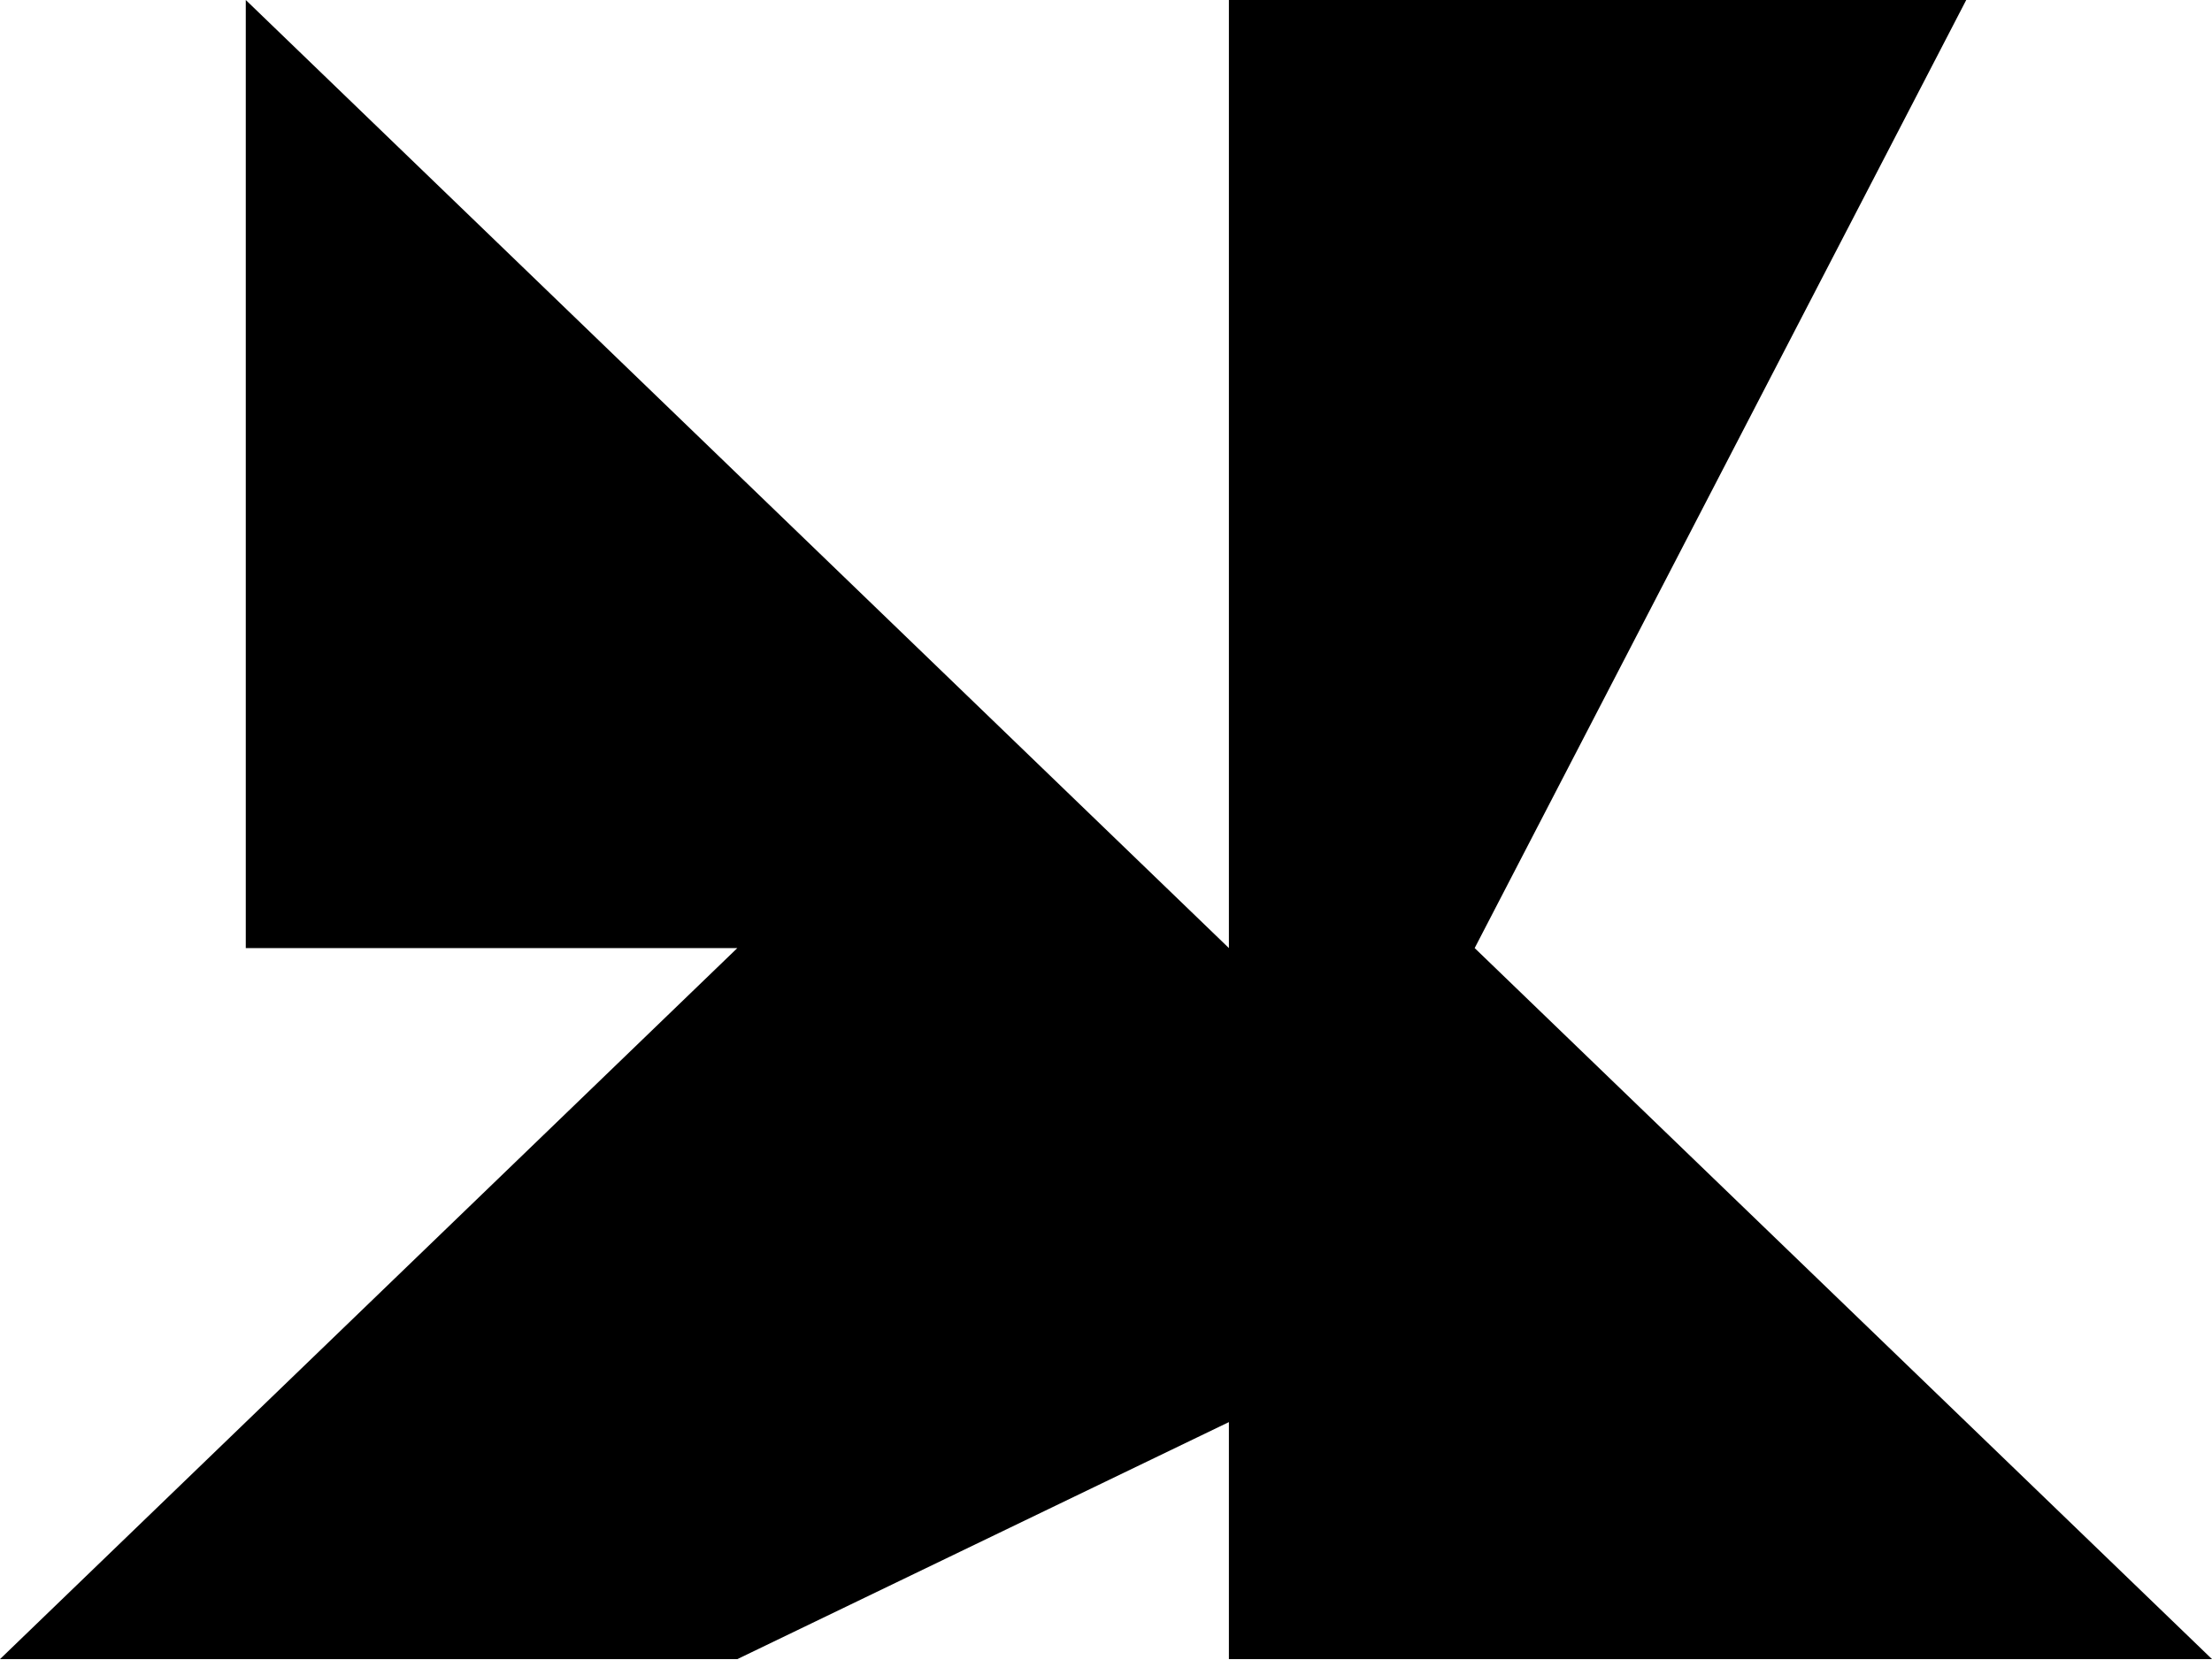
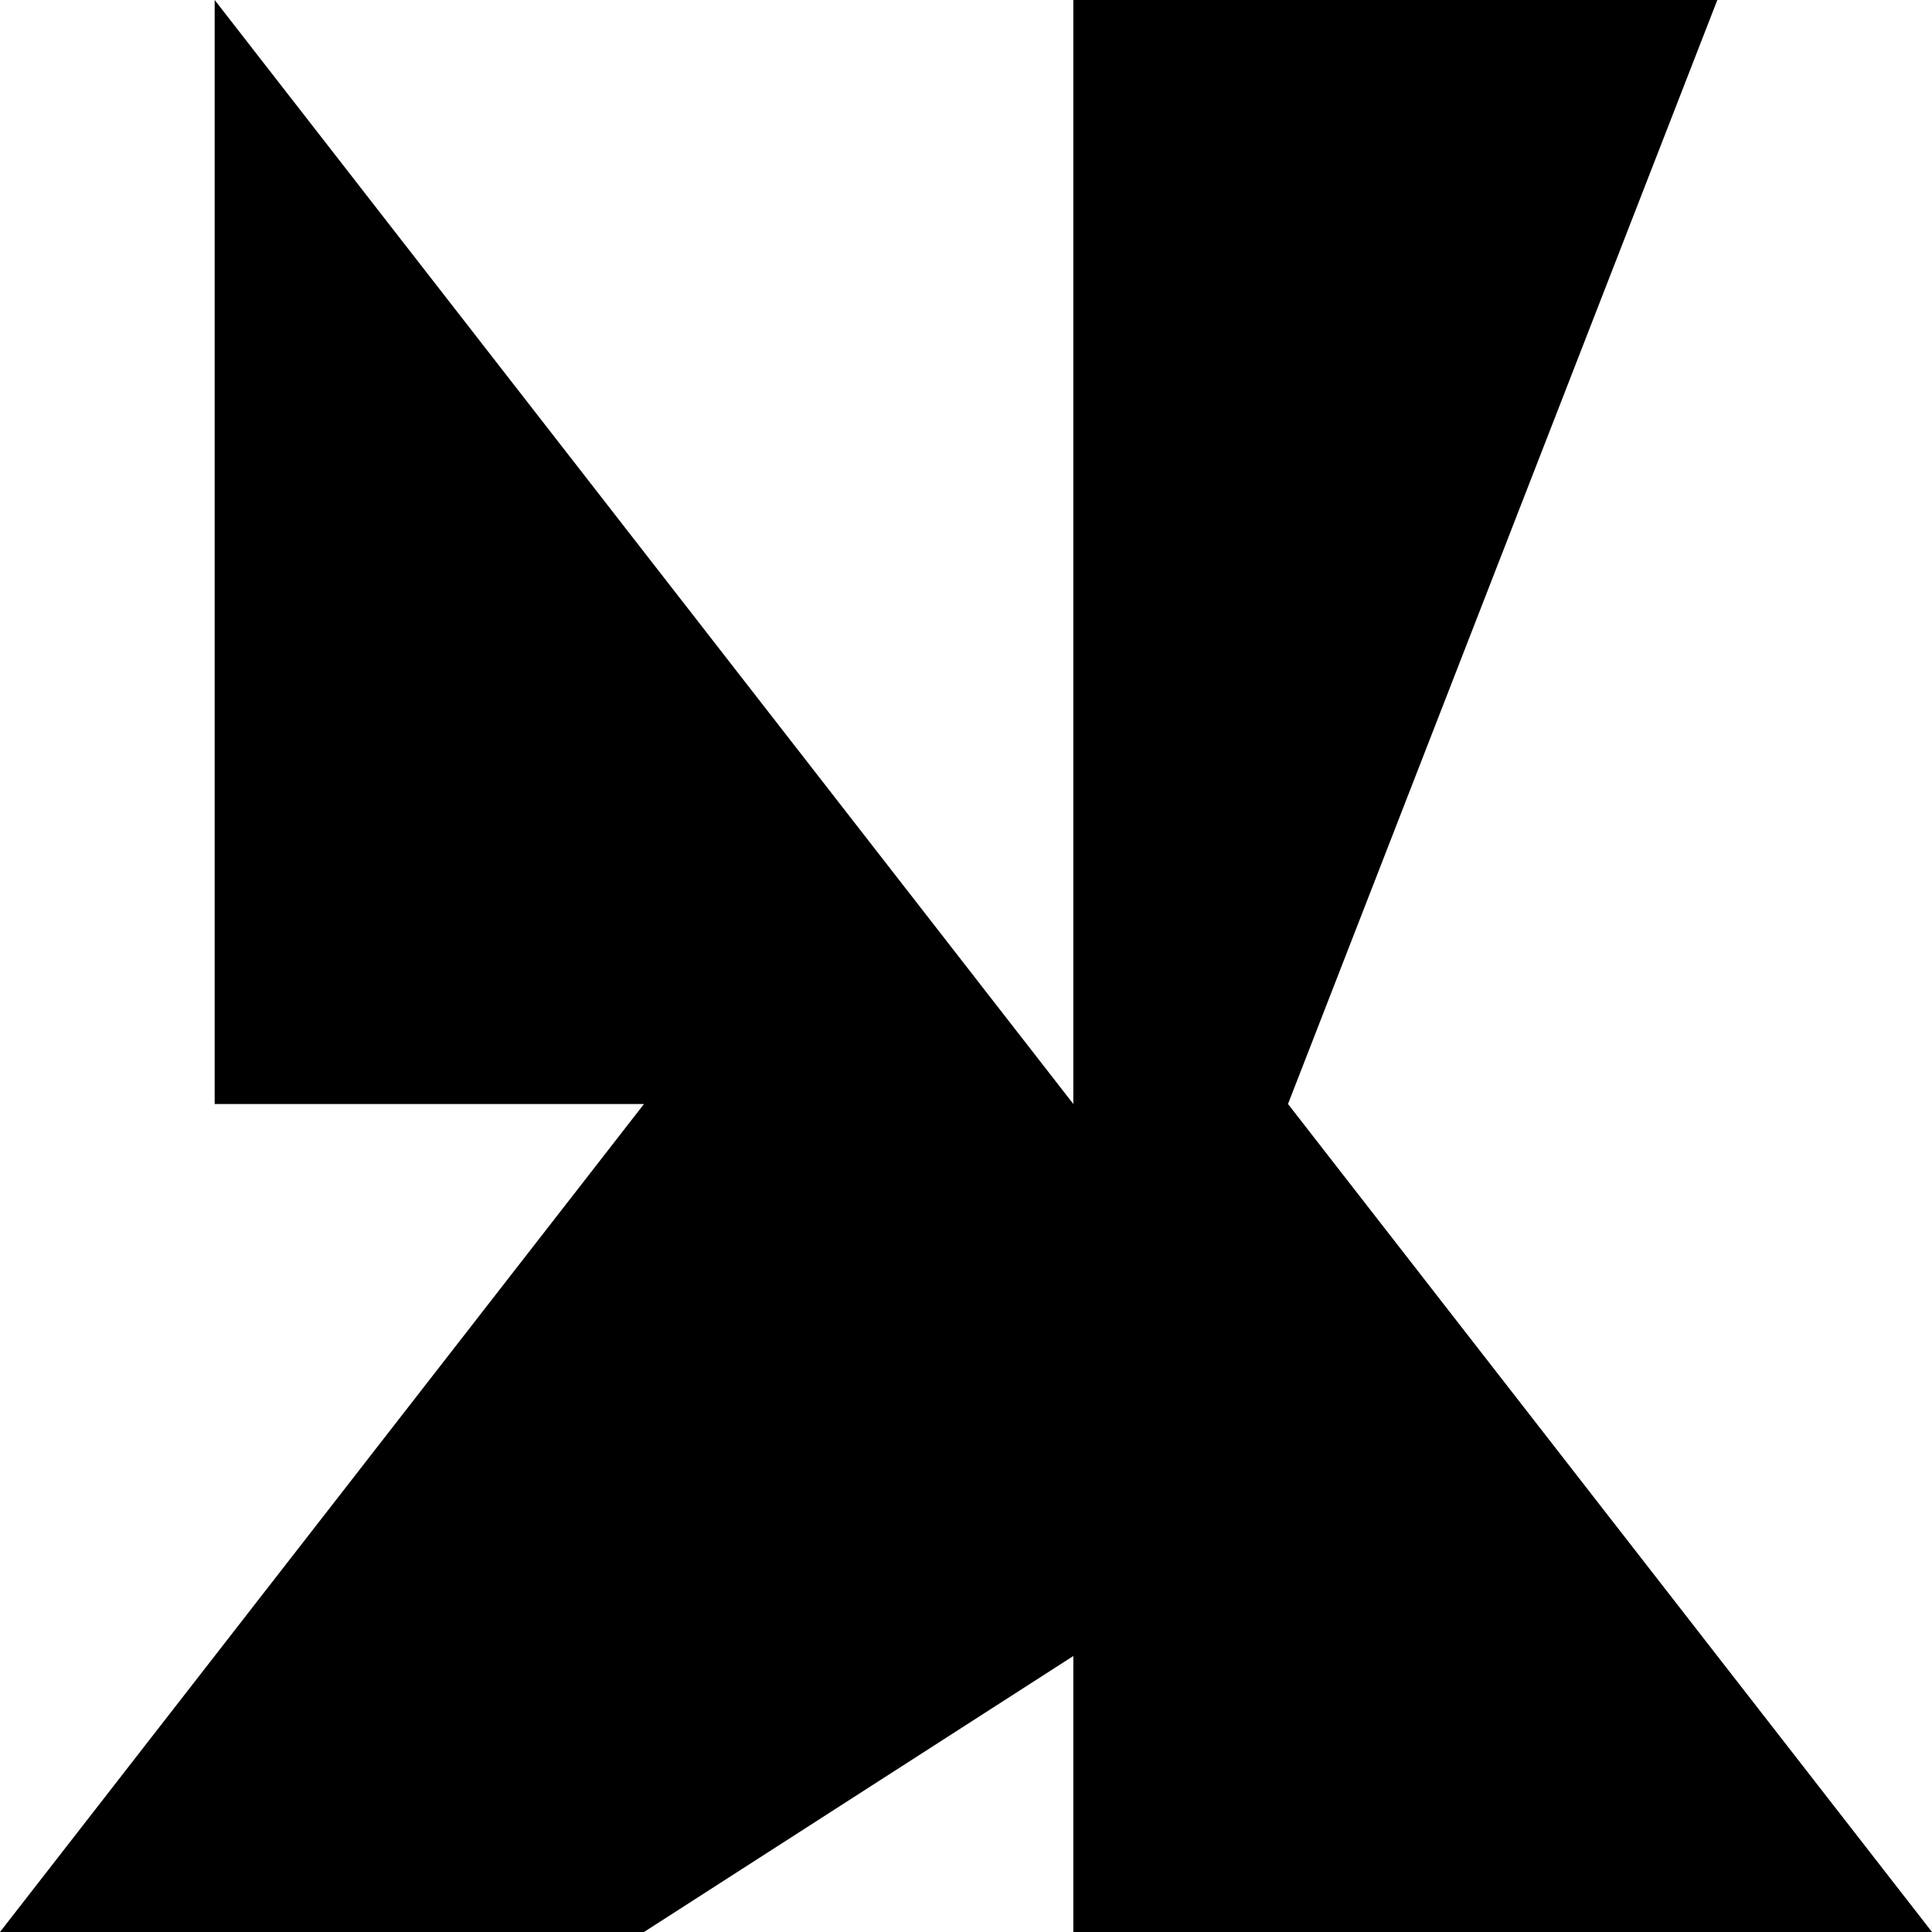
- <svg xmlns="http://www.w3.org/2000/svg" width="423.333mm" height="317.5mm" viewBox="0 0 423.333 317.5" version="1.1" id="svg4504">
+ <svg xmlns="http://www.w3.org/2000/svg" width="1200" height="1200" viewBox="0 0 317.5 317.5" version="1.1" id="svg4504">
  <defs id="defs4498" />
-   <g id="layer-goose" transform="translate(229.1667,11.25)">
-     <path style="fill:#000000;stroke-width:0" d="M 6.019,260.893 -88.056,306.25 H -229.167 L -88.056,170.179 h -94.074 V -11.25 L 6.019,170.179 V -11.25 H 147.13 L 53.056,170.179 194.167,306.25 H 6.019 Z" id="path-goose" />
+   <g id="layer-goose" transform="translate(176.25,64.16667)">
+     <path style="fill:#000000;stroke-width:0" d="M 0.139,207.976 -70.417,253.333 H -176.25 L -70.417,117.262 H -140.972 V -64.167 L 0.139,117.262 V -64.167 H 105.972 L 35.417,117.262 141.25,253.333 H 0.139 Z" id="path-goose" />
  </g>
</svg>
